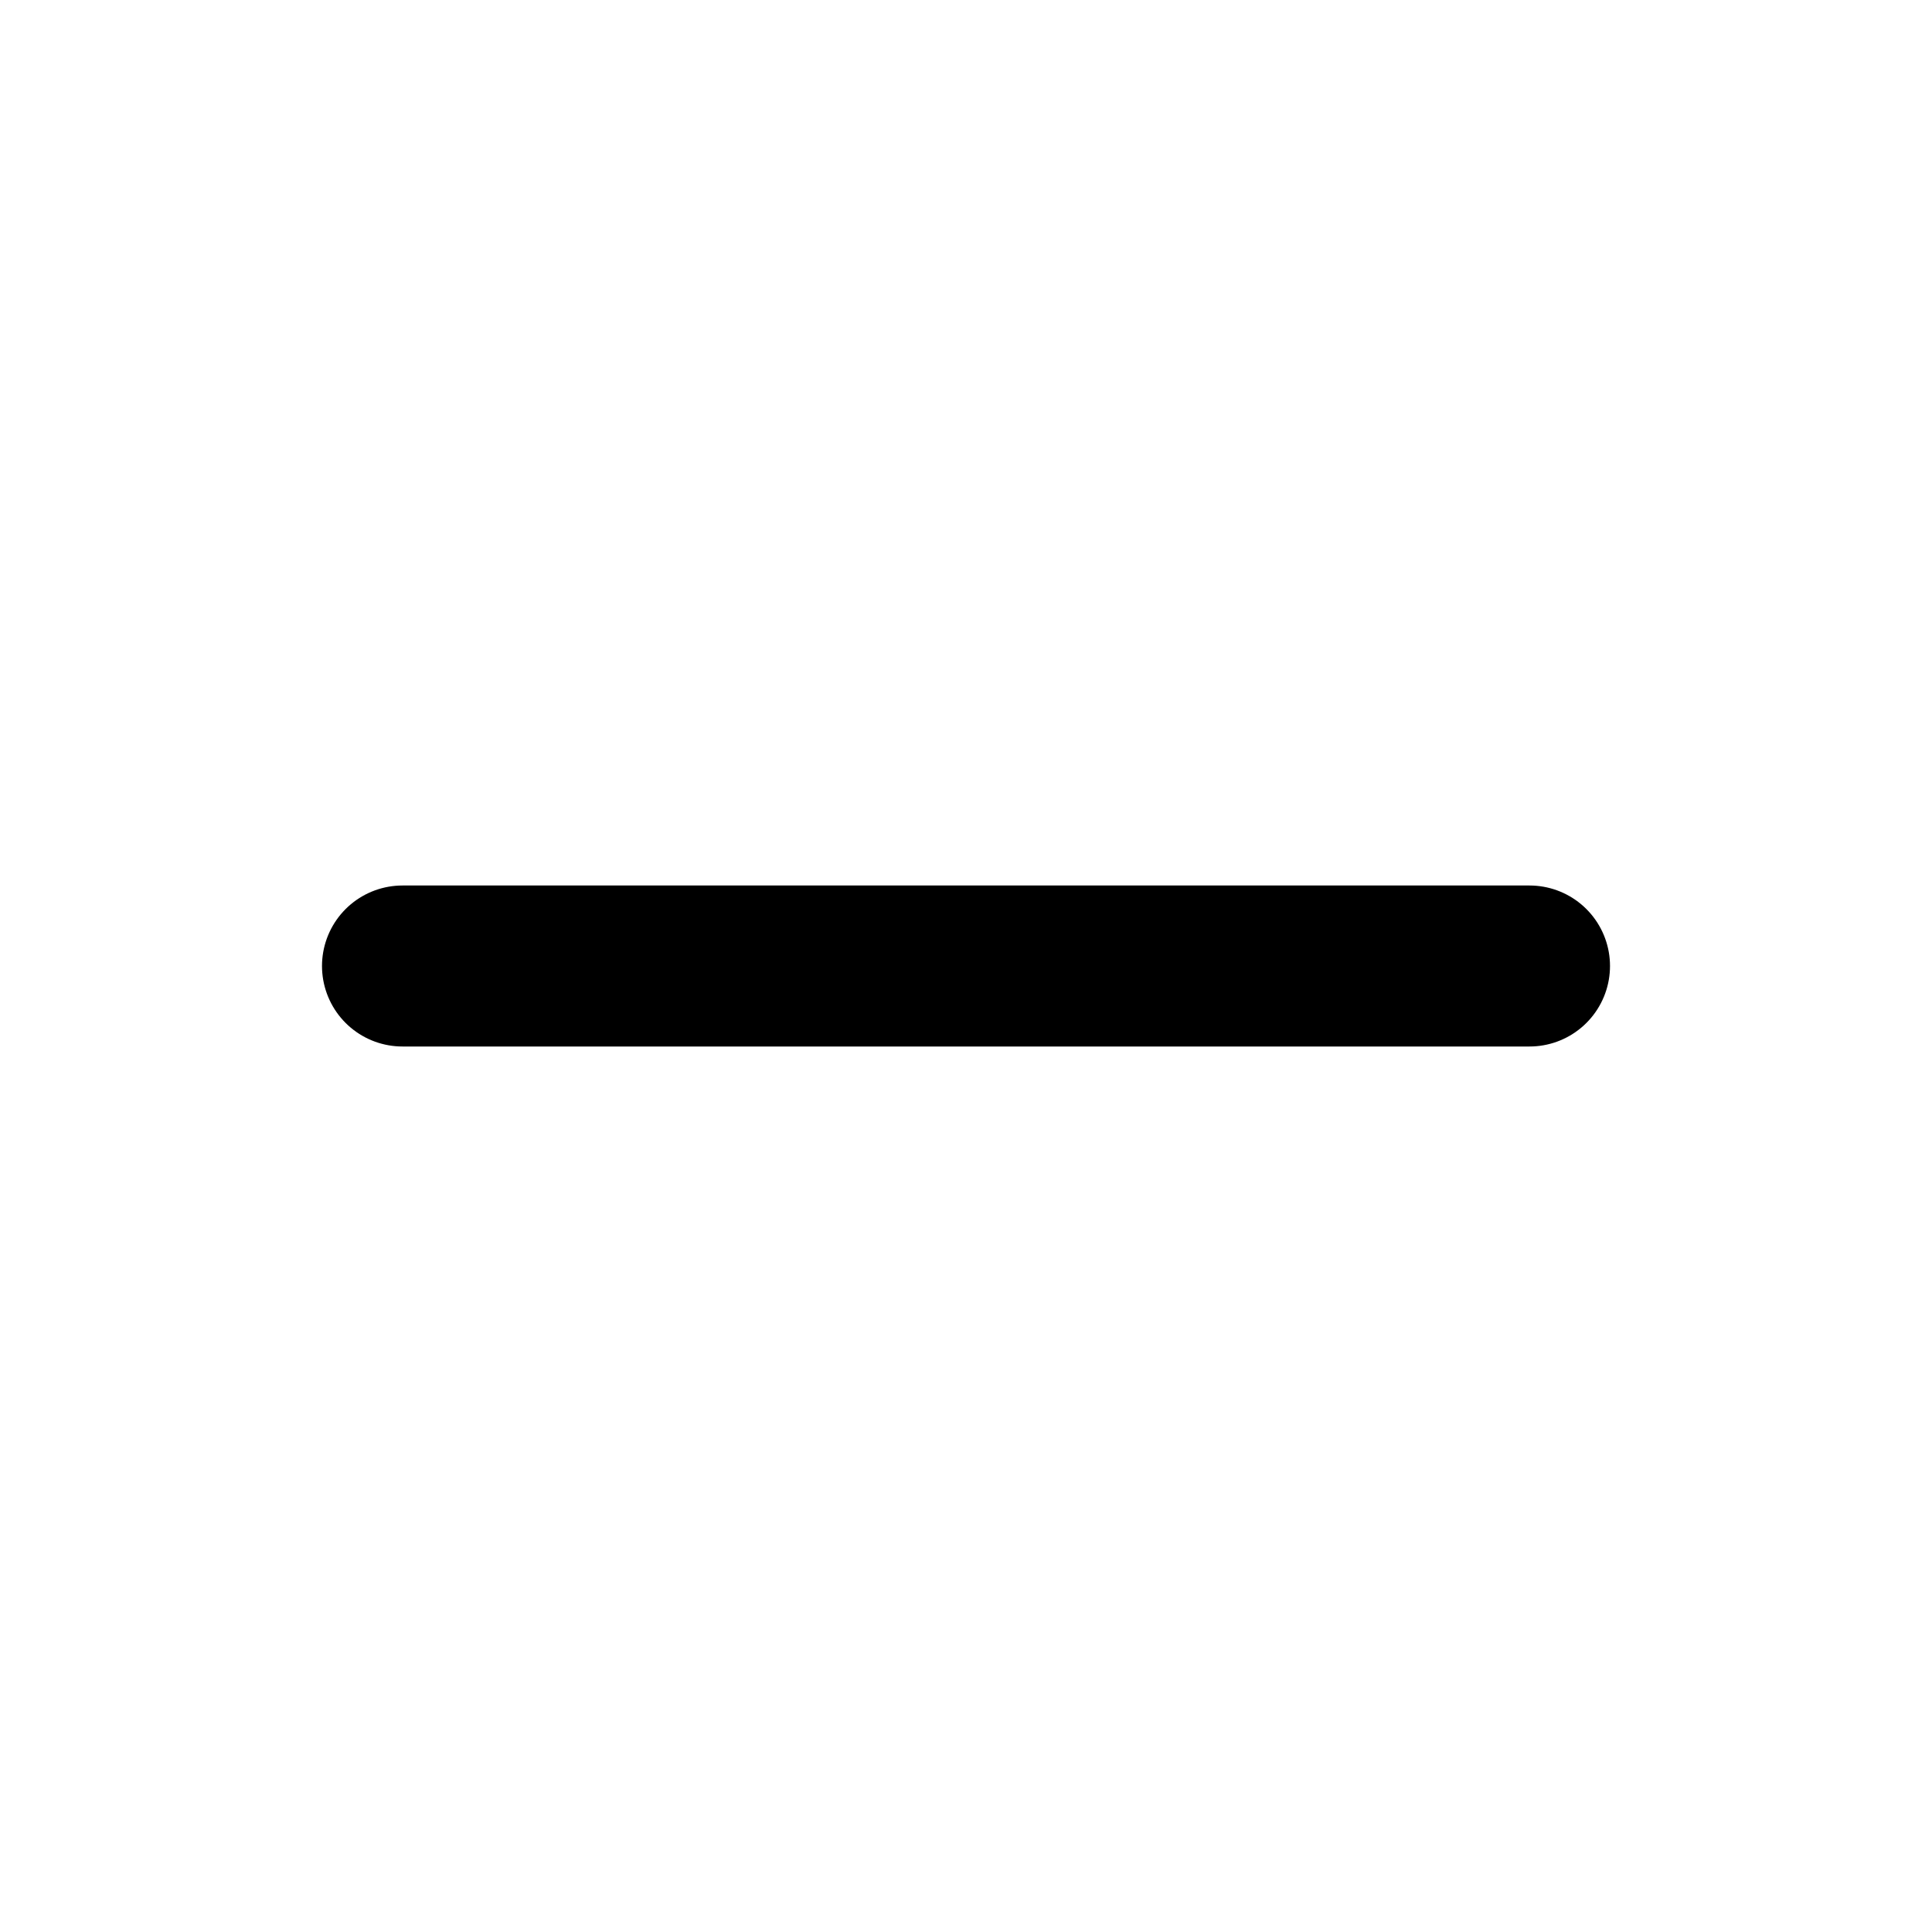
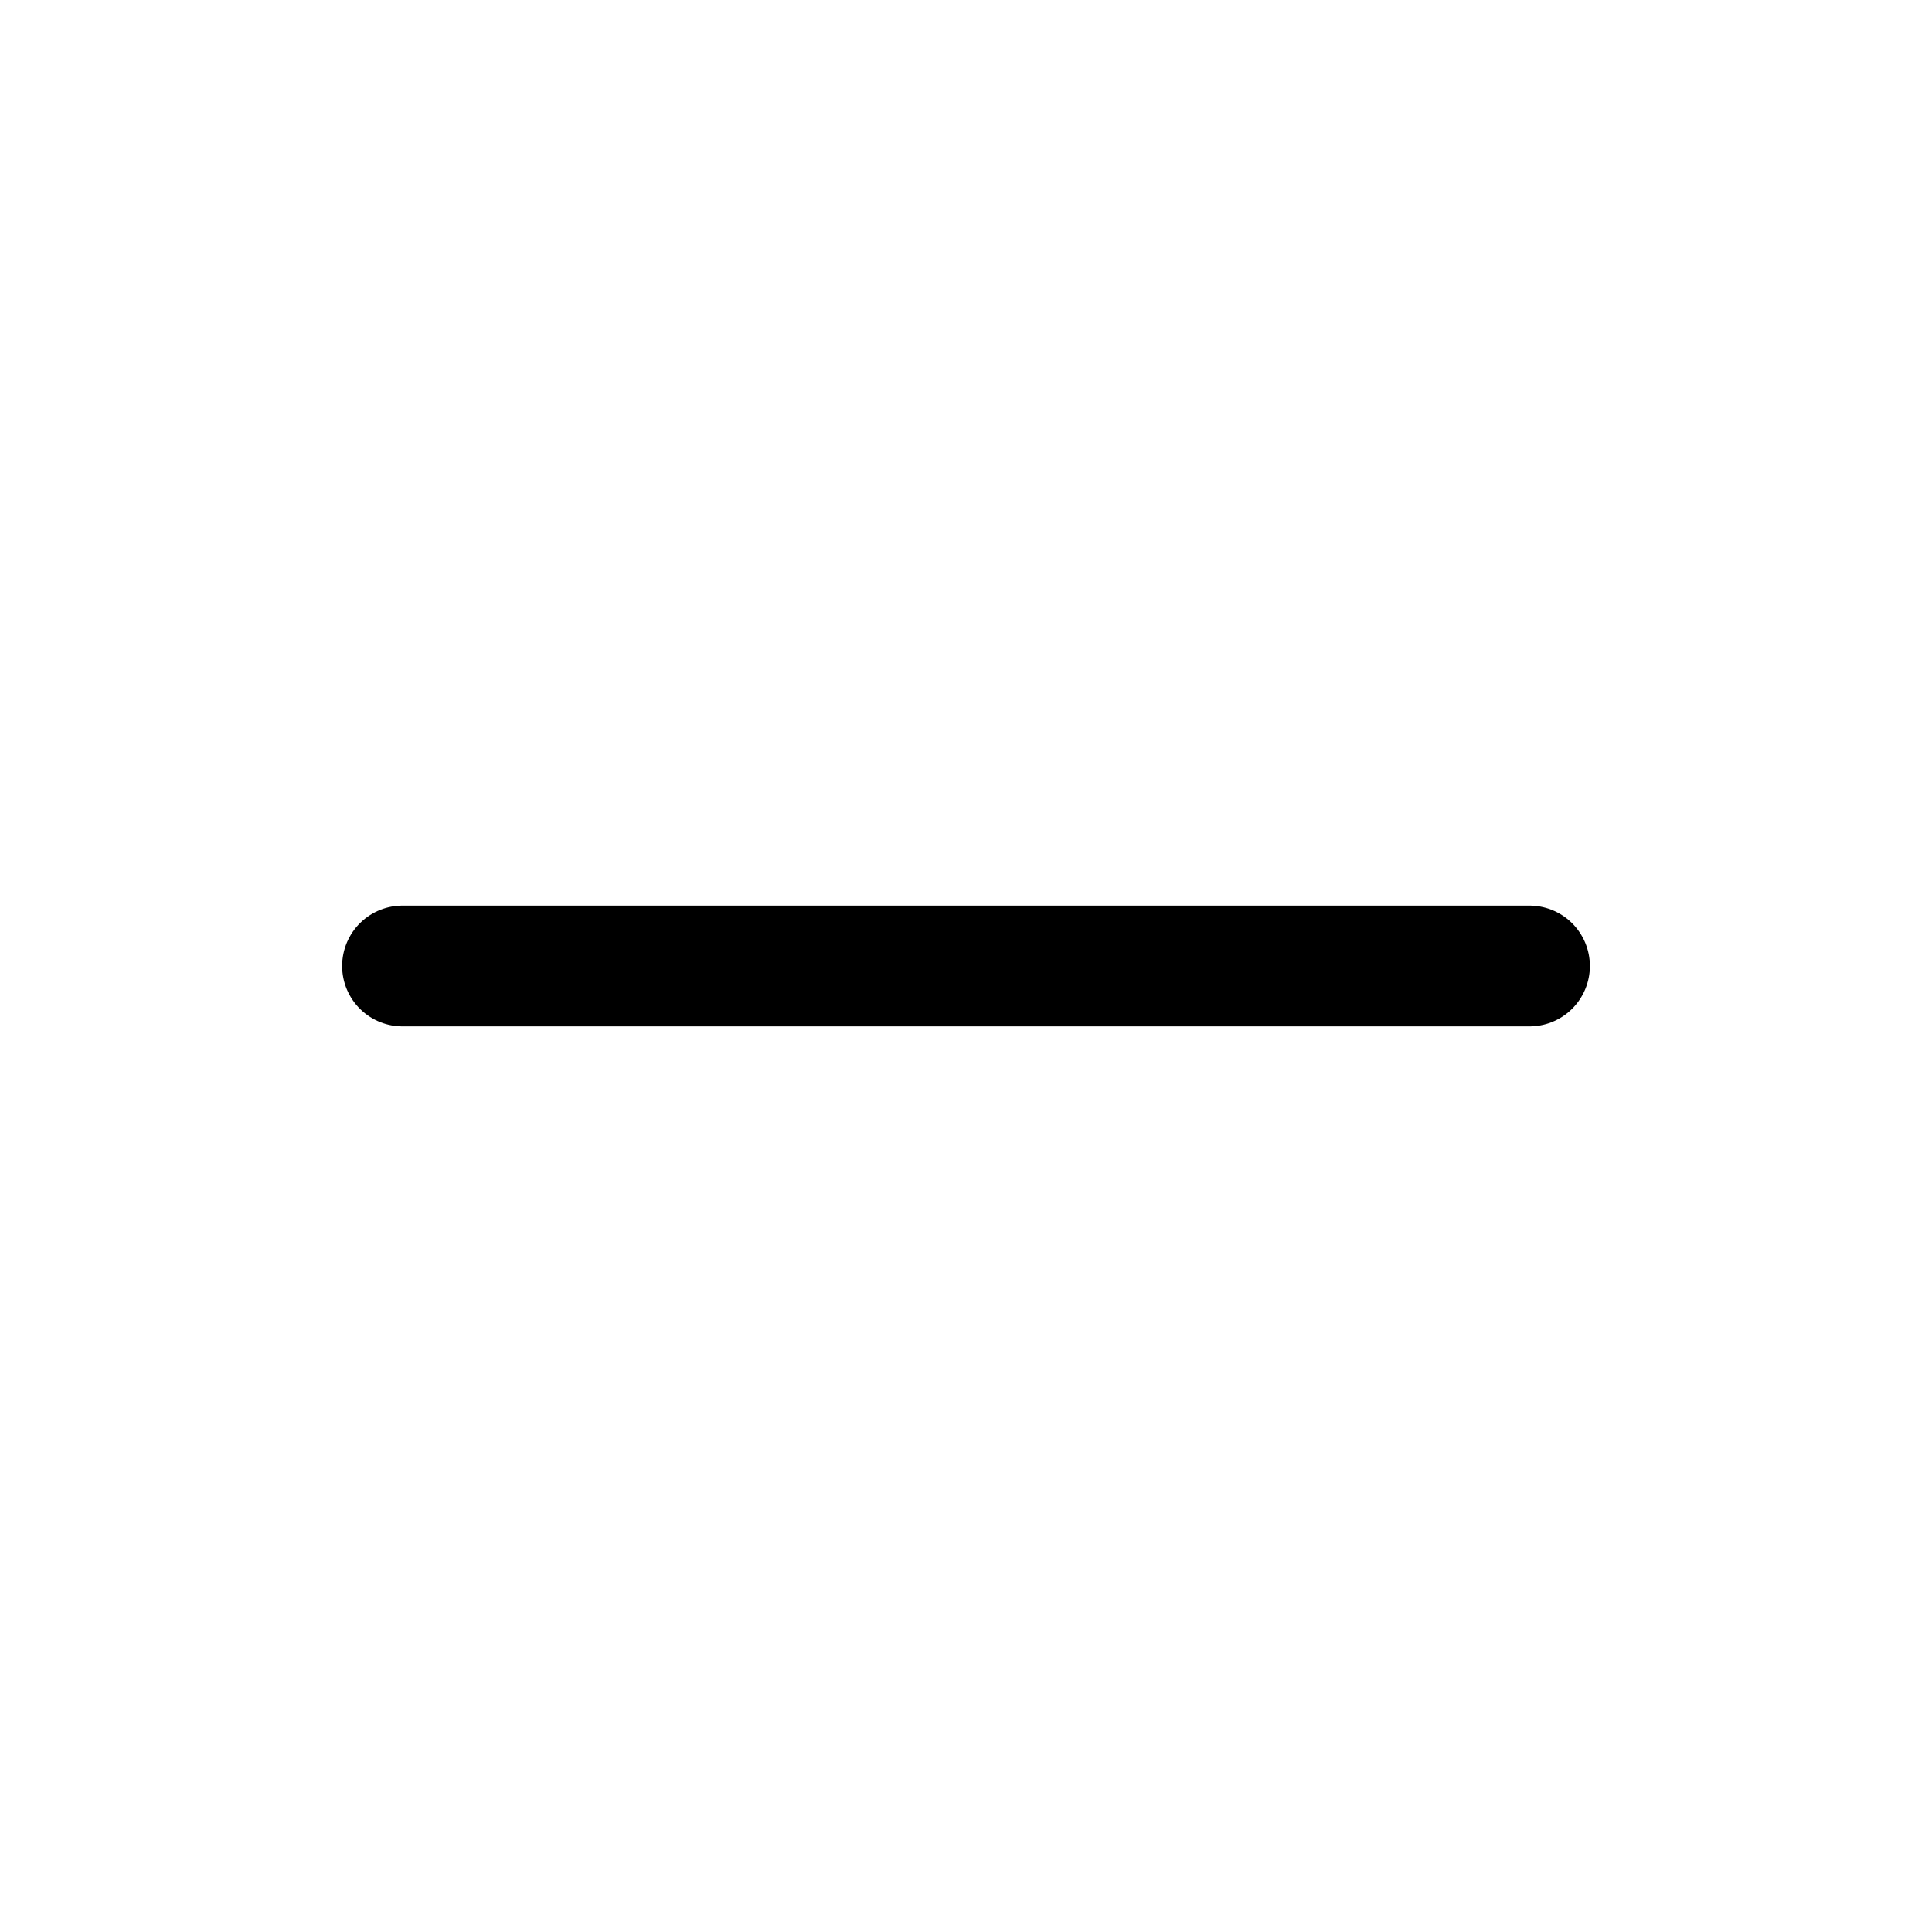
- <svg xmlns="http://www.w3.org/2000/svg" width="24" height="24" viewBox="0 0 24 24" fill="none" stroke="currentColor" stroke-width="2" stroke-linecap="round" stroke-linejoin="round" class="feather feather-minus">
+ <svg xmlns="http://www.w3.org/2000/svg" width="24" height="24" viewBox="0 0 24 24" fill="none" stroke="currentColor" stroke-width="1.5" stroke-linecap="round" stroke-linejoin="round" class="feather feather-minus">
  <line x1="5" y1="12" x2="19" y2="12" />
</svg>
